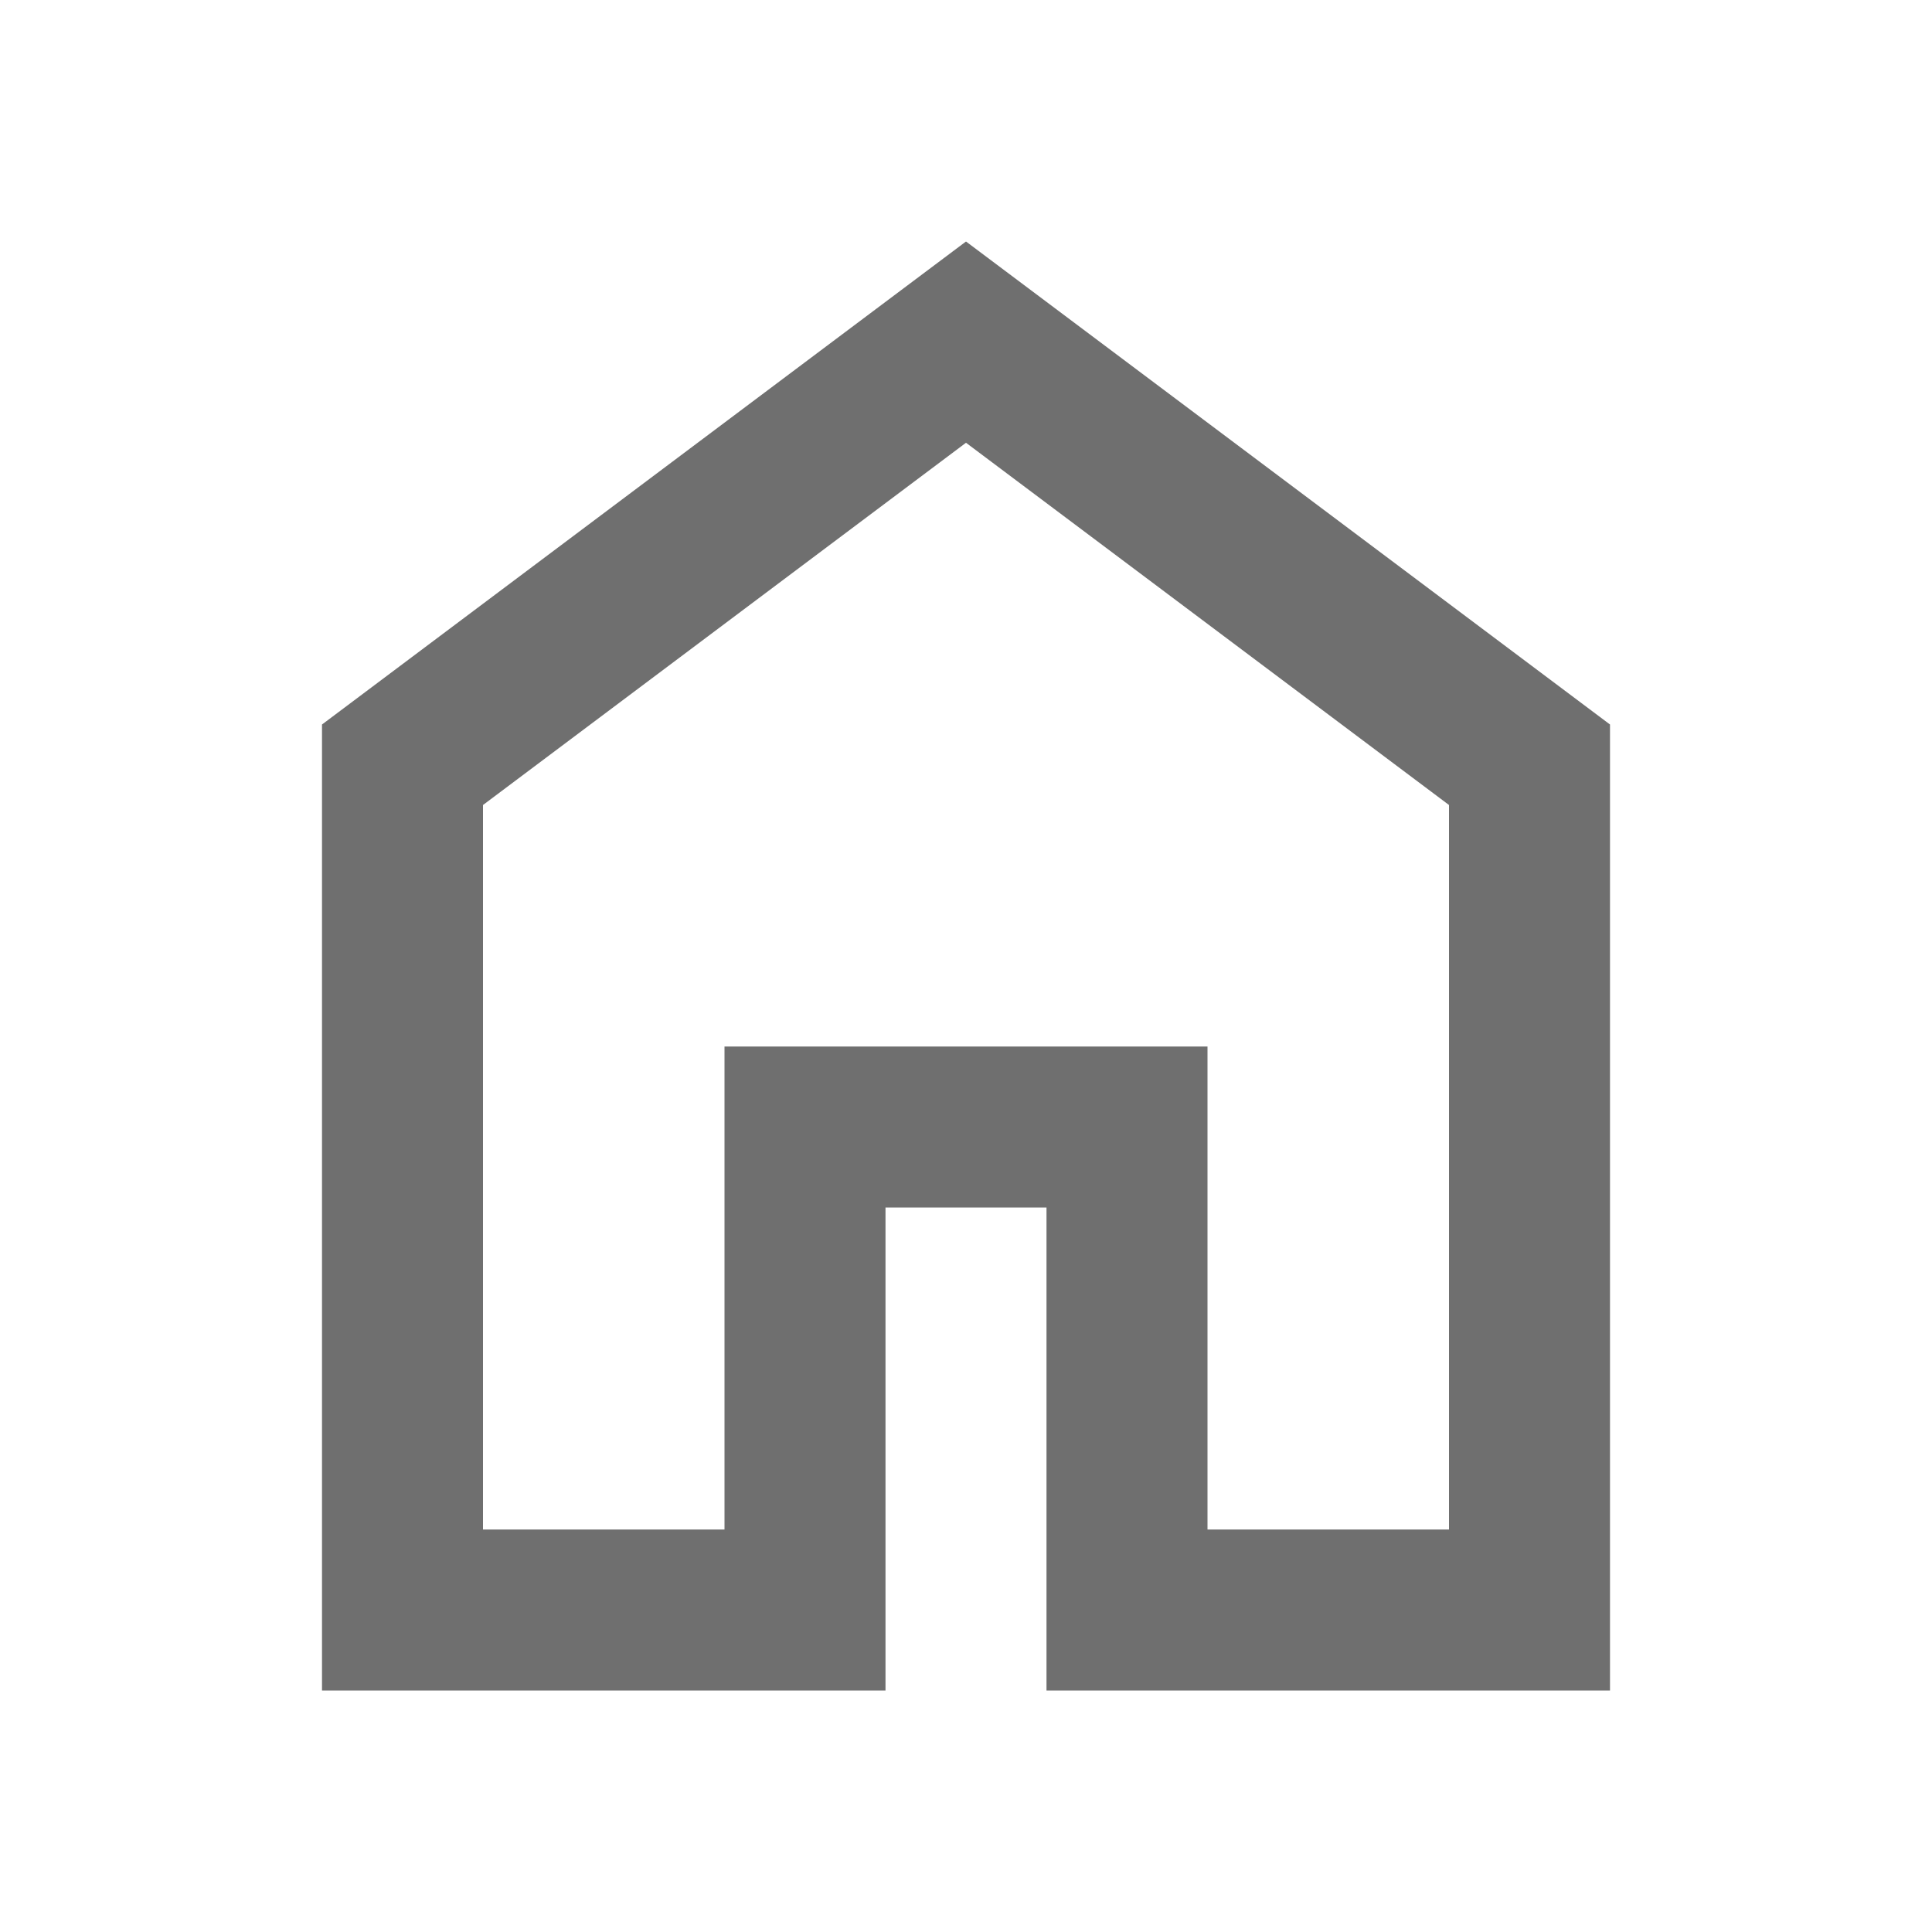
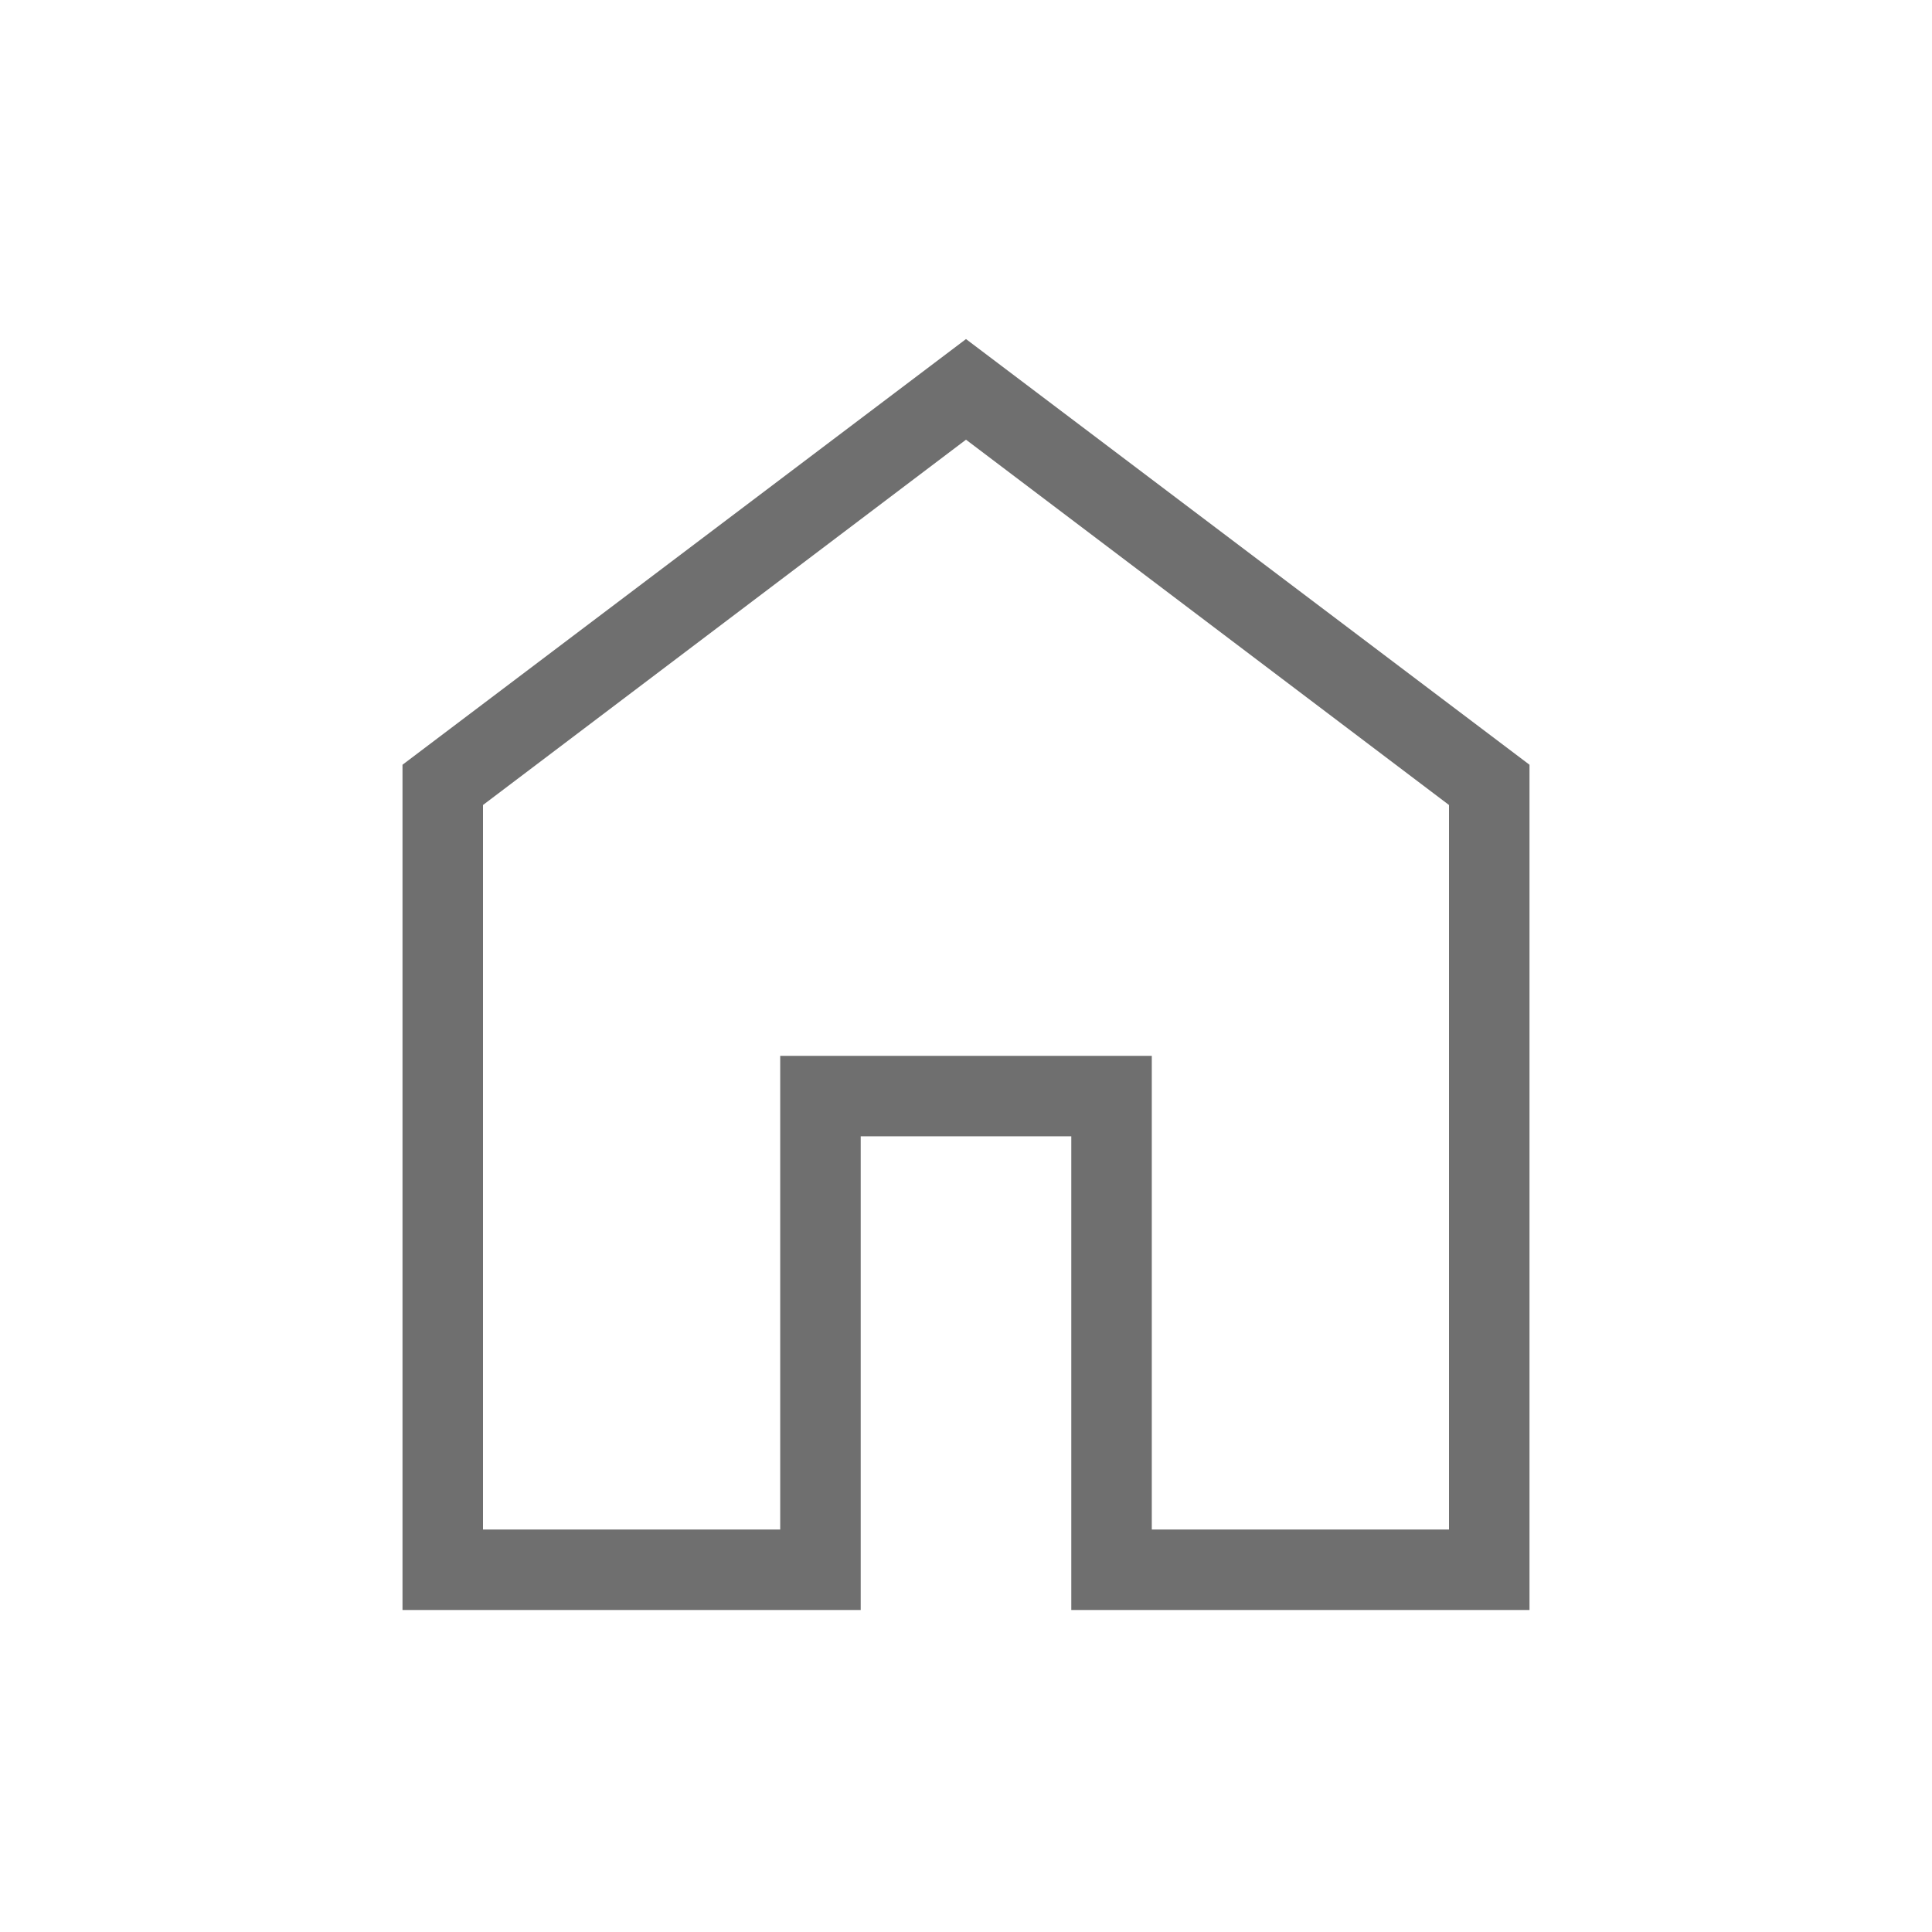
- <svg xmlns="http://www.w3.org/2000/svg" height="24px" viewBox="0 -960 960 960" width="24px" fill="#6f6f6f">
-   <path d="M240-200h120v-240h240v240h120v-360L480-740 240-560v360Zm-80 80v-480l320-240 320 240v480H520v-240h-80v240H160Zm320-350Z" />
+ <svg xmlns="http://www.w3.org/2000/svg" width="24" height="24" viewBox="0 0 24 24" fill="none">
+   <path d="M6 19H9.692V13.116H14.308V19H18V10L12 5.462L6 10V19ZM5 20V9.5L12 4.212L19 9.5V20H13.308V14.116H10.692V20H5Z" fill="#6F6F6F" />
</svg>
